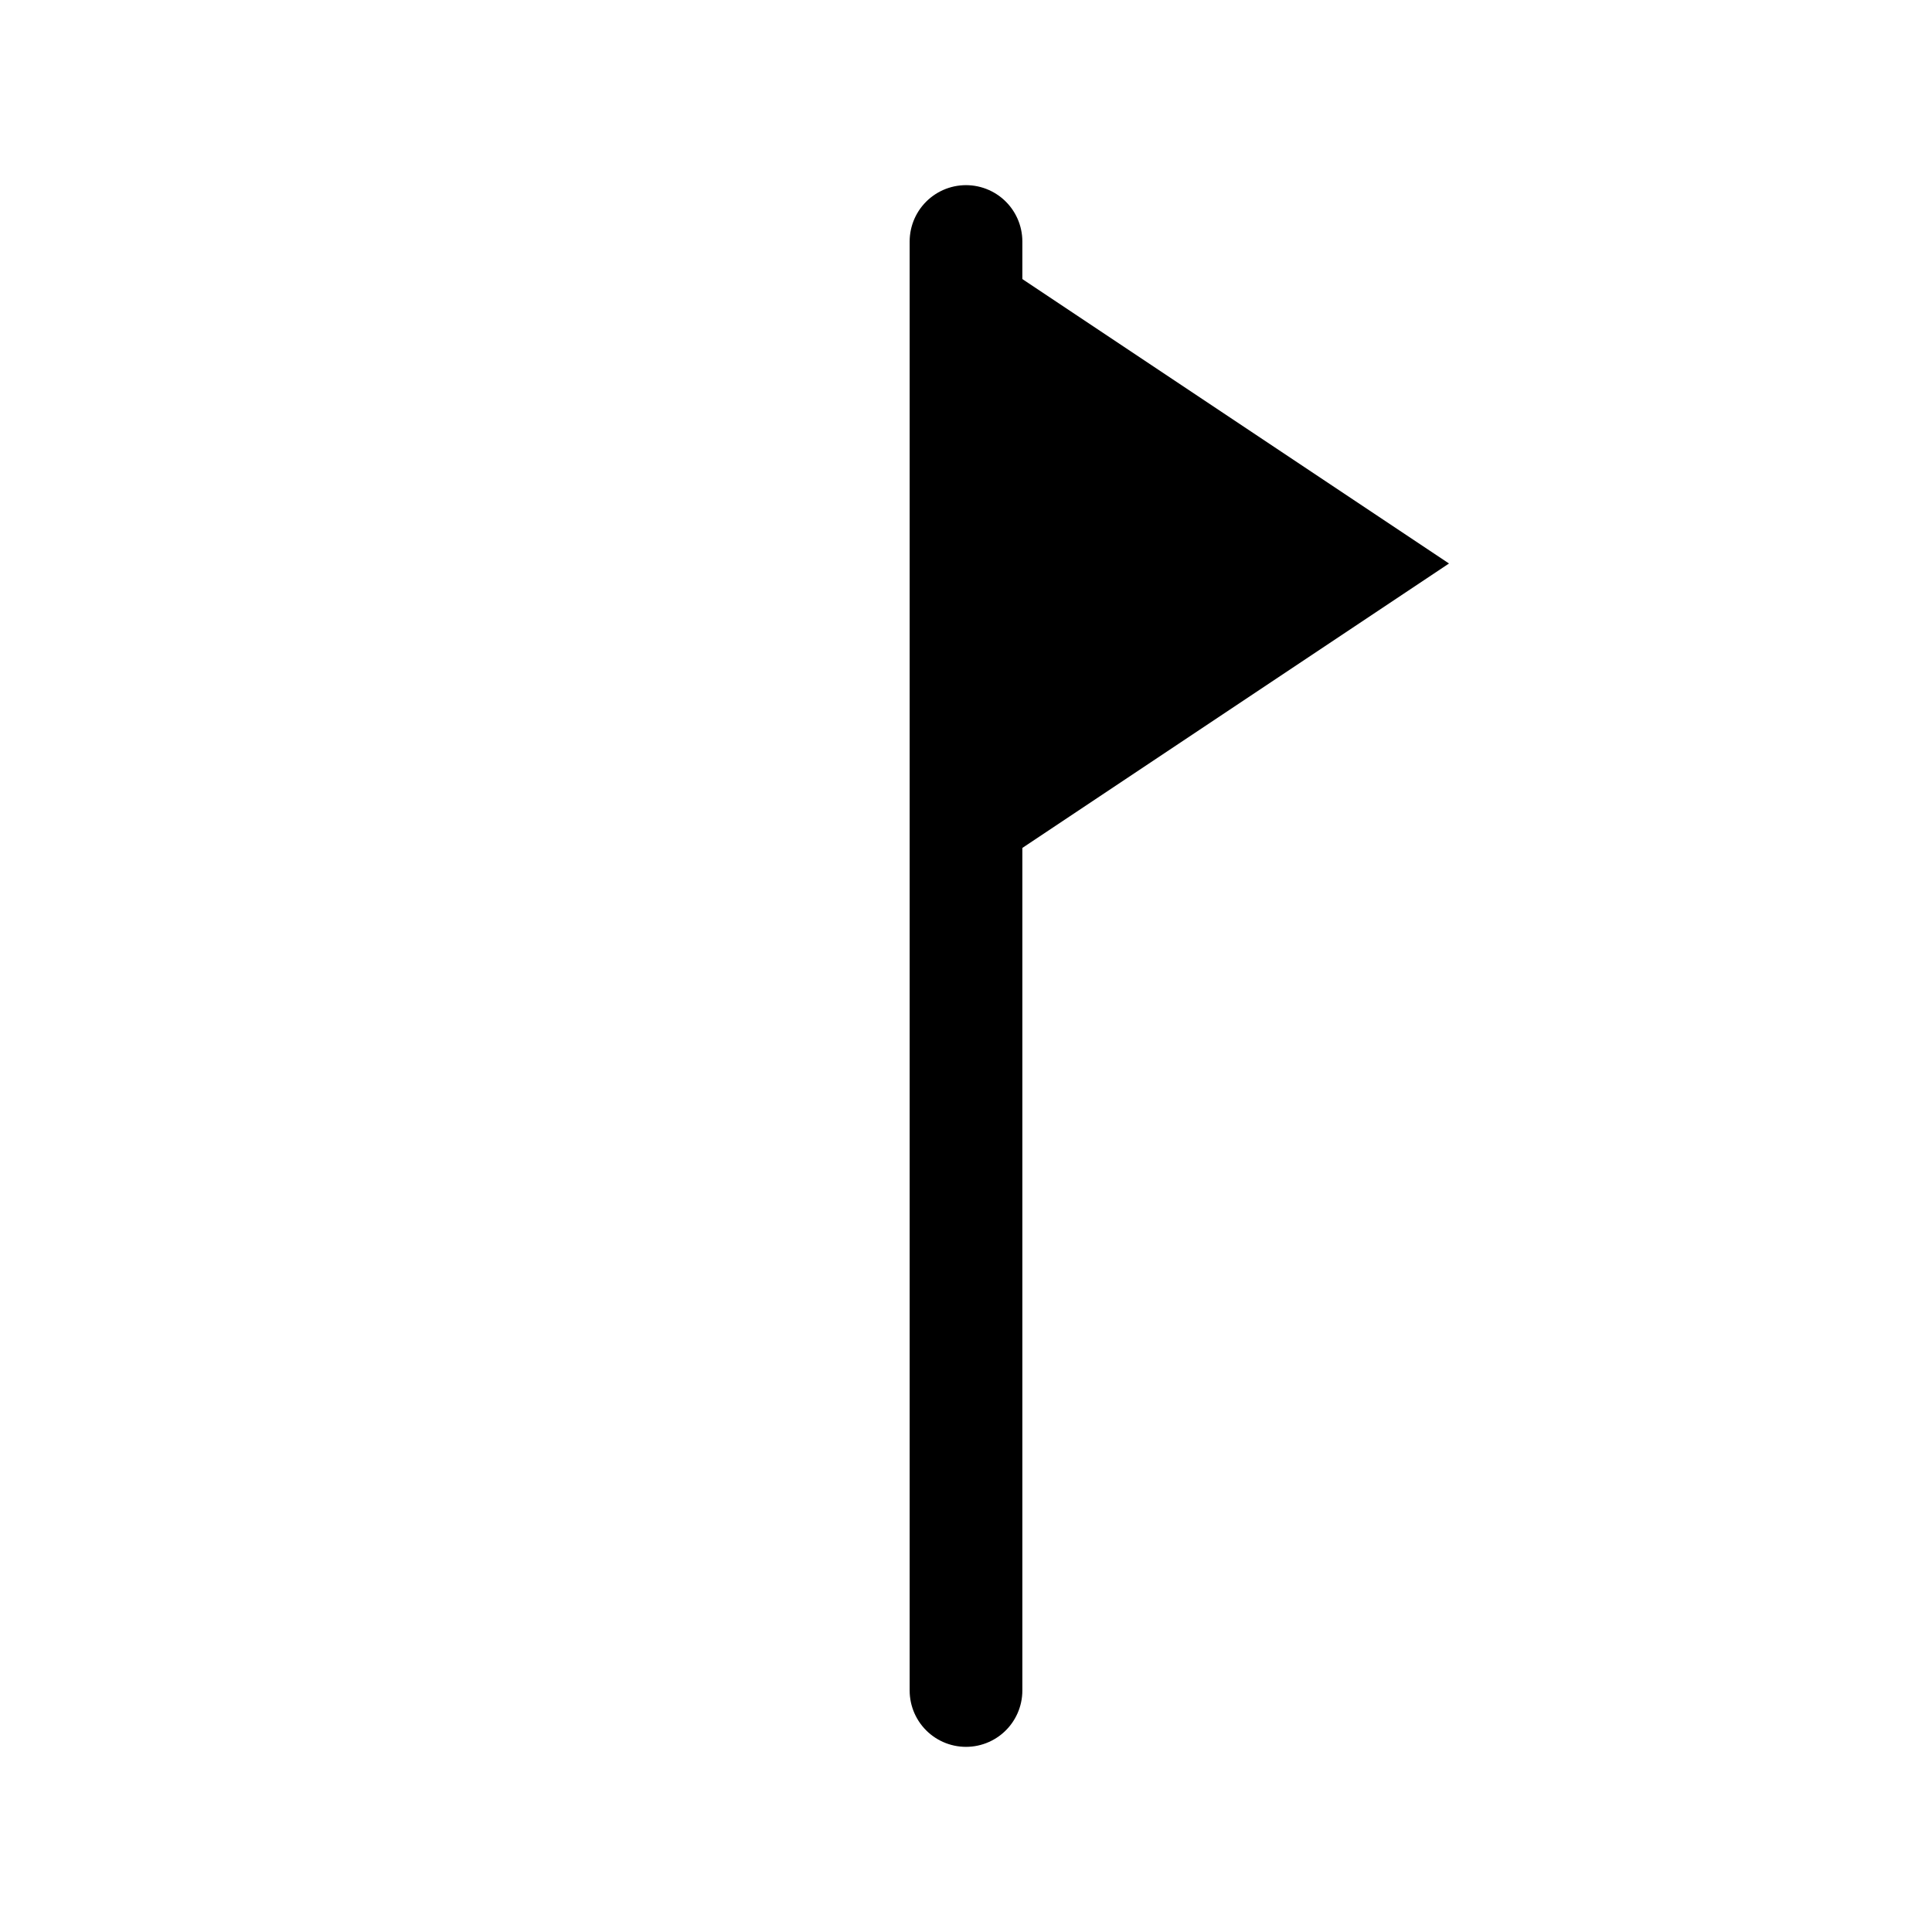
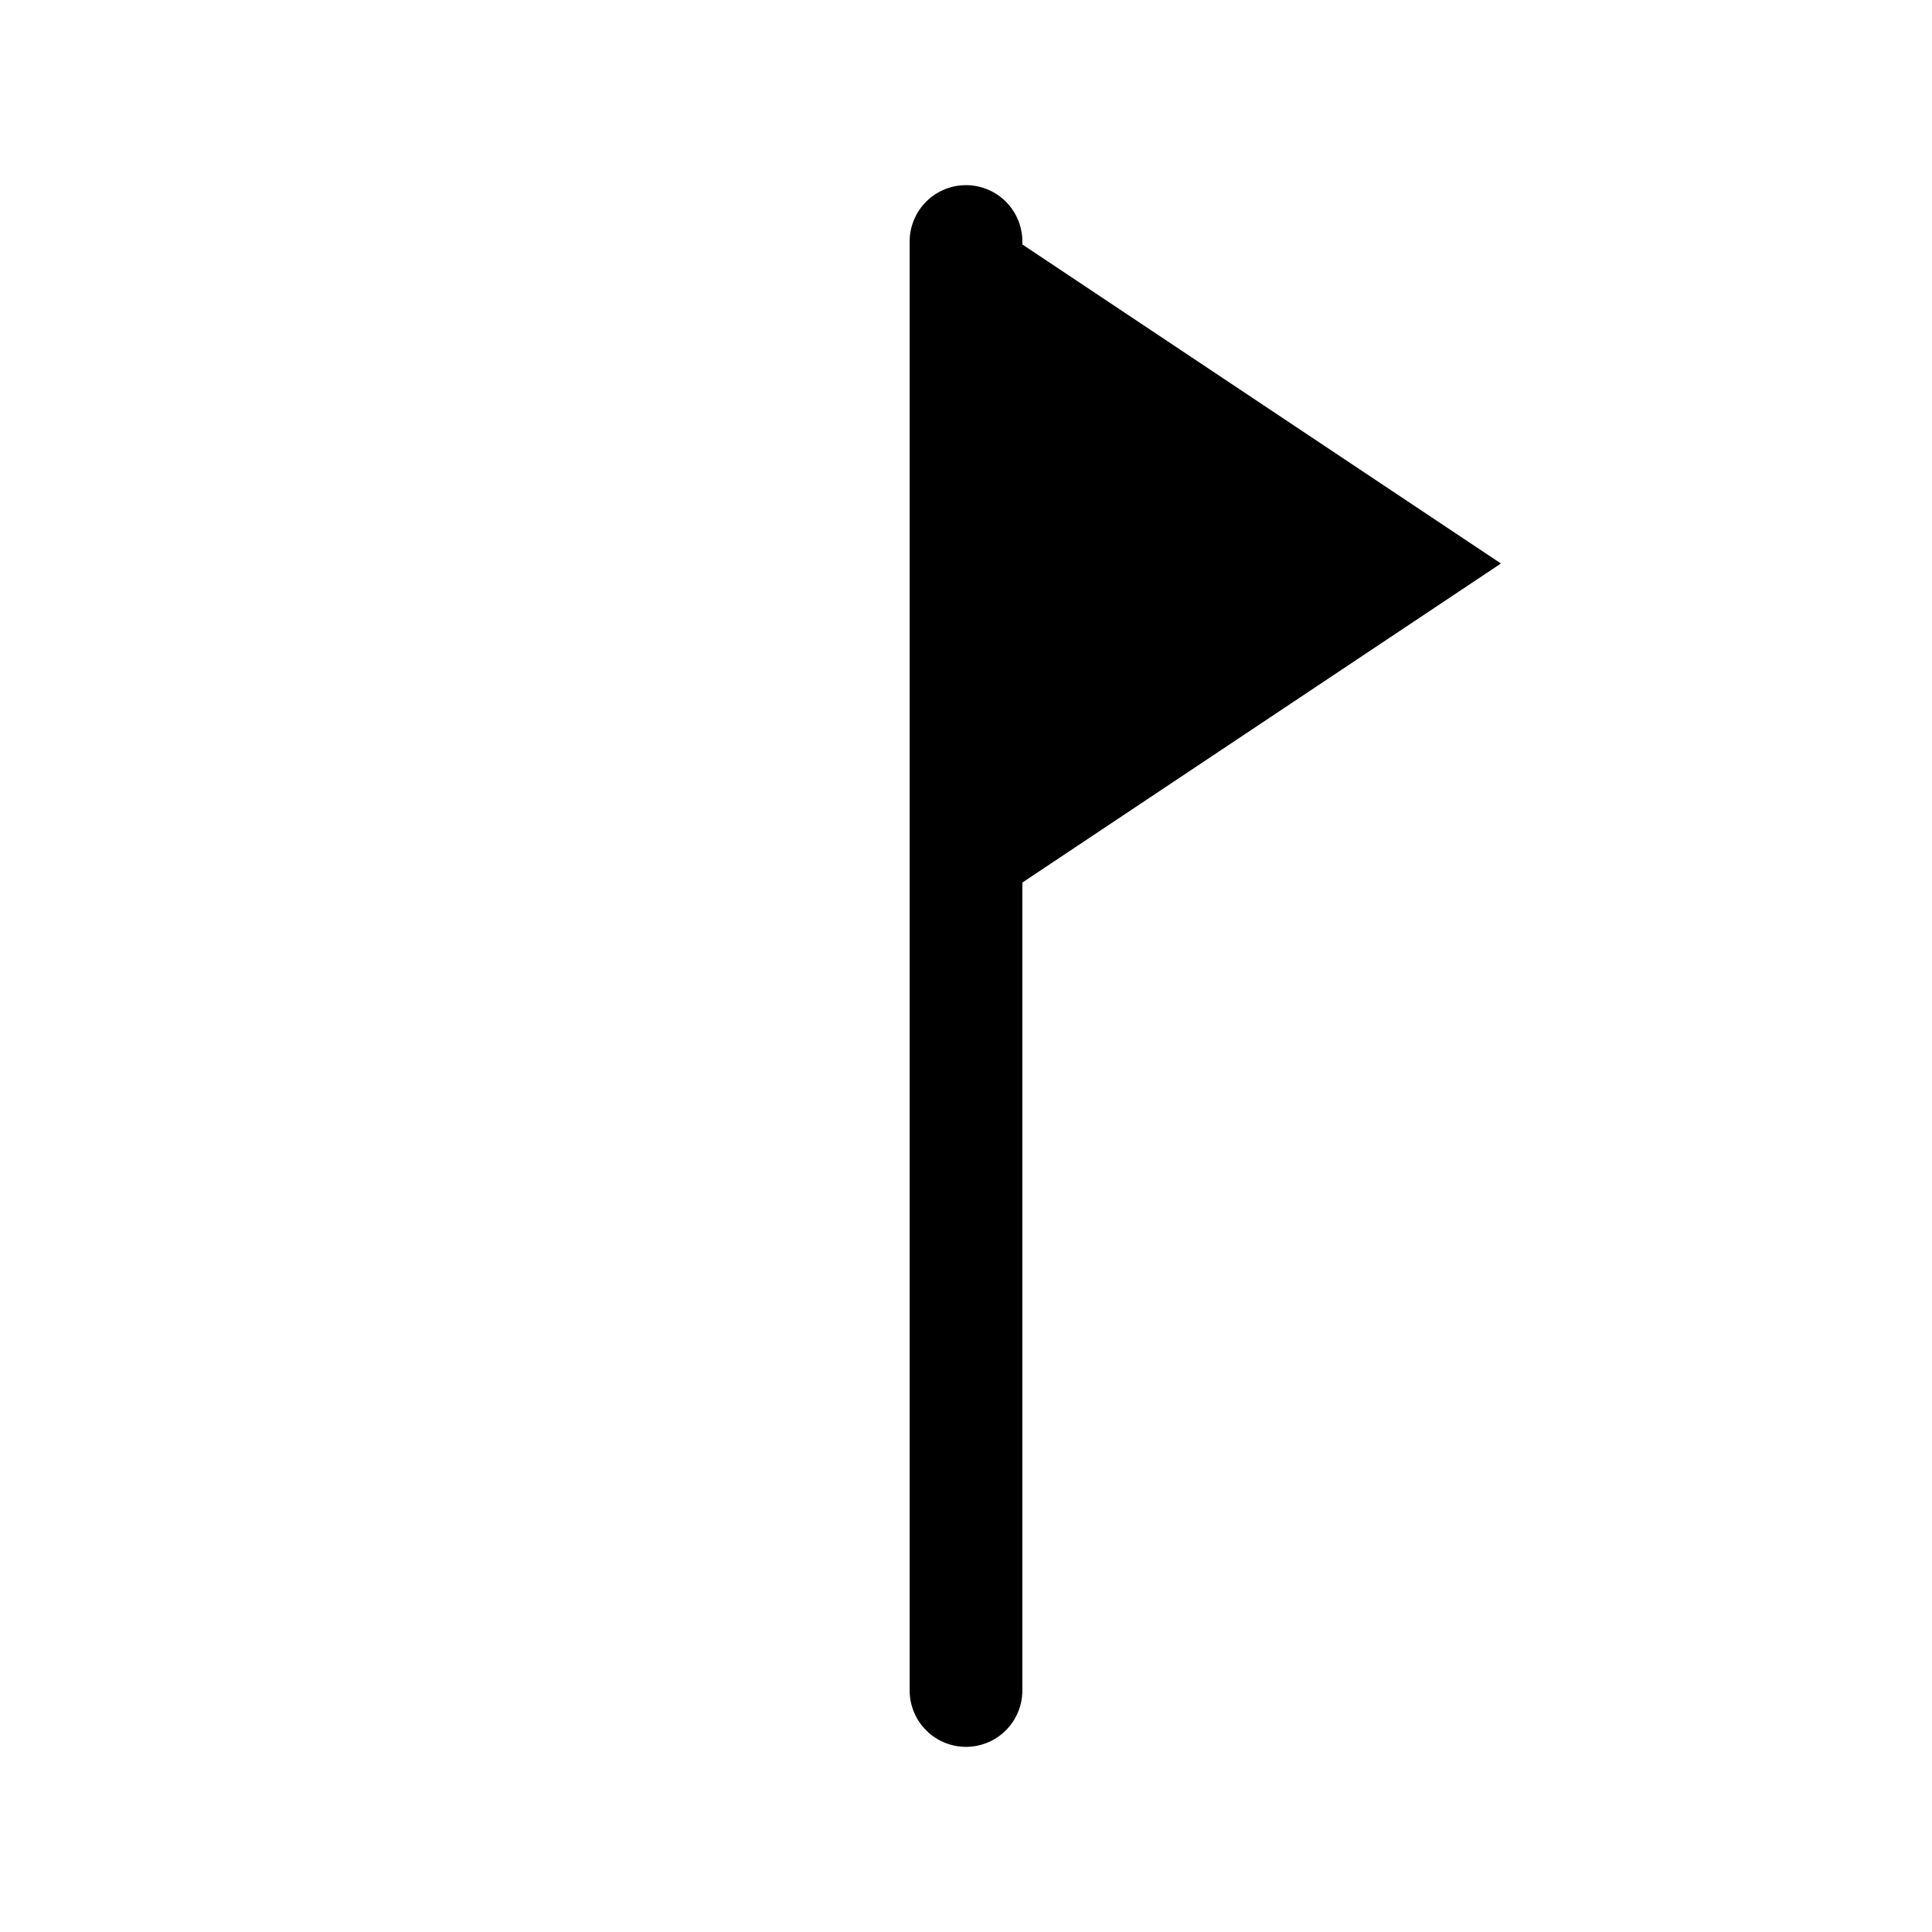
- <svg xmlns="http://www.w3.org/2000/svg" width="24" height="24" viewBox="0 0 24 24" fill="none" stroke="currentColor" stroke-width="1.4" stroke-linecap="round" stroke-linejoin="round">
-   <line x1="12" y1="3" x2="12" y2="21" />
-   <path d="M12 3l6 4-6 4V3z" fill="currentColor" stroke="none" />
+ <svg xmlns="http://www.w3.org/2000/svg" width="24" height="24" viewBox="0 0 24 24" fill="none" stroke="currentColor" stroke-width="1.4" stroke-linecap="round" stroke-linejoin="round" version="1.1" id="svg1">
+   <defs id="defs1" />
+   <line x1="12" y1="3" x2="12" y2="21" id="line1" />
+   <path d="m 12.645,3 6,4 -6,4 z" fill="currentColor" stroke="none" id="path1" />
</svg>
